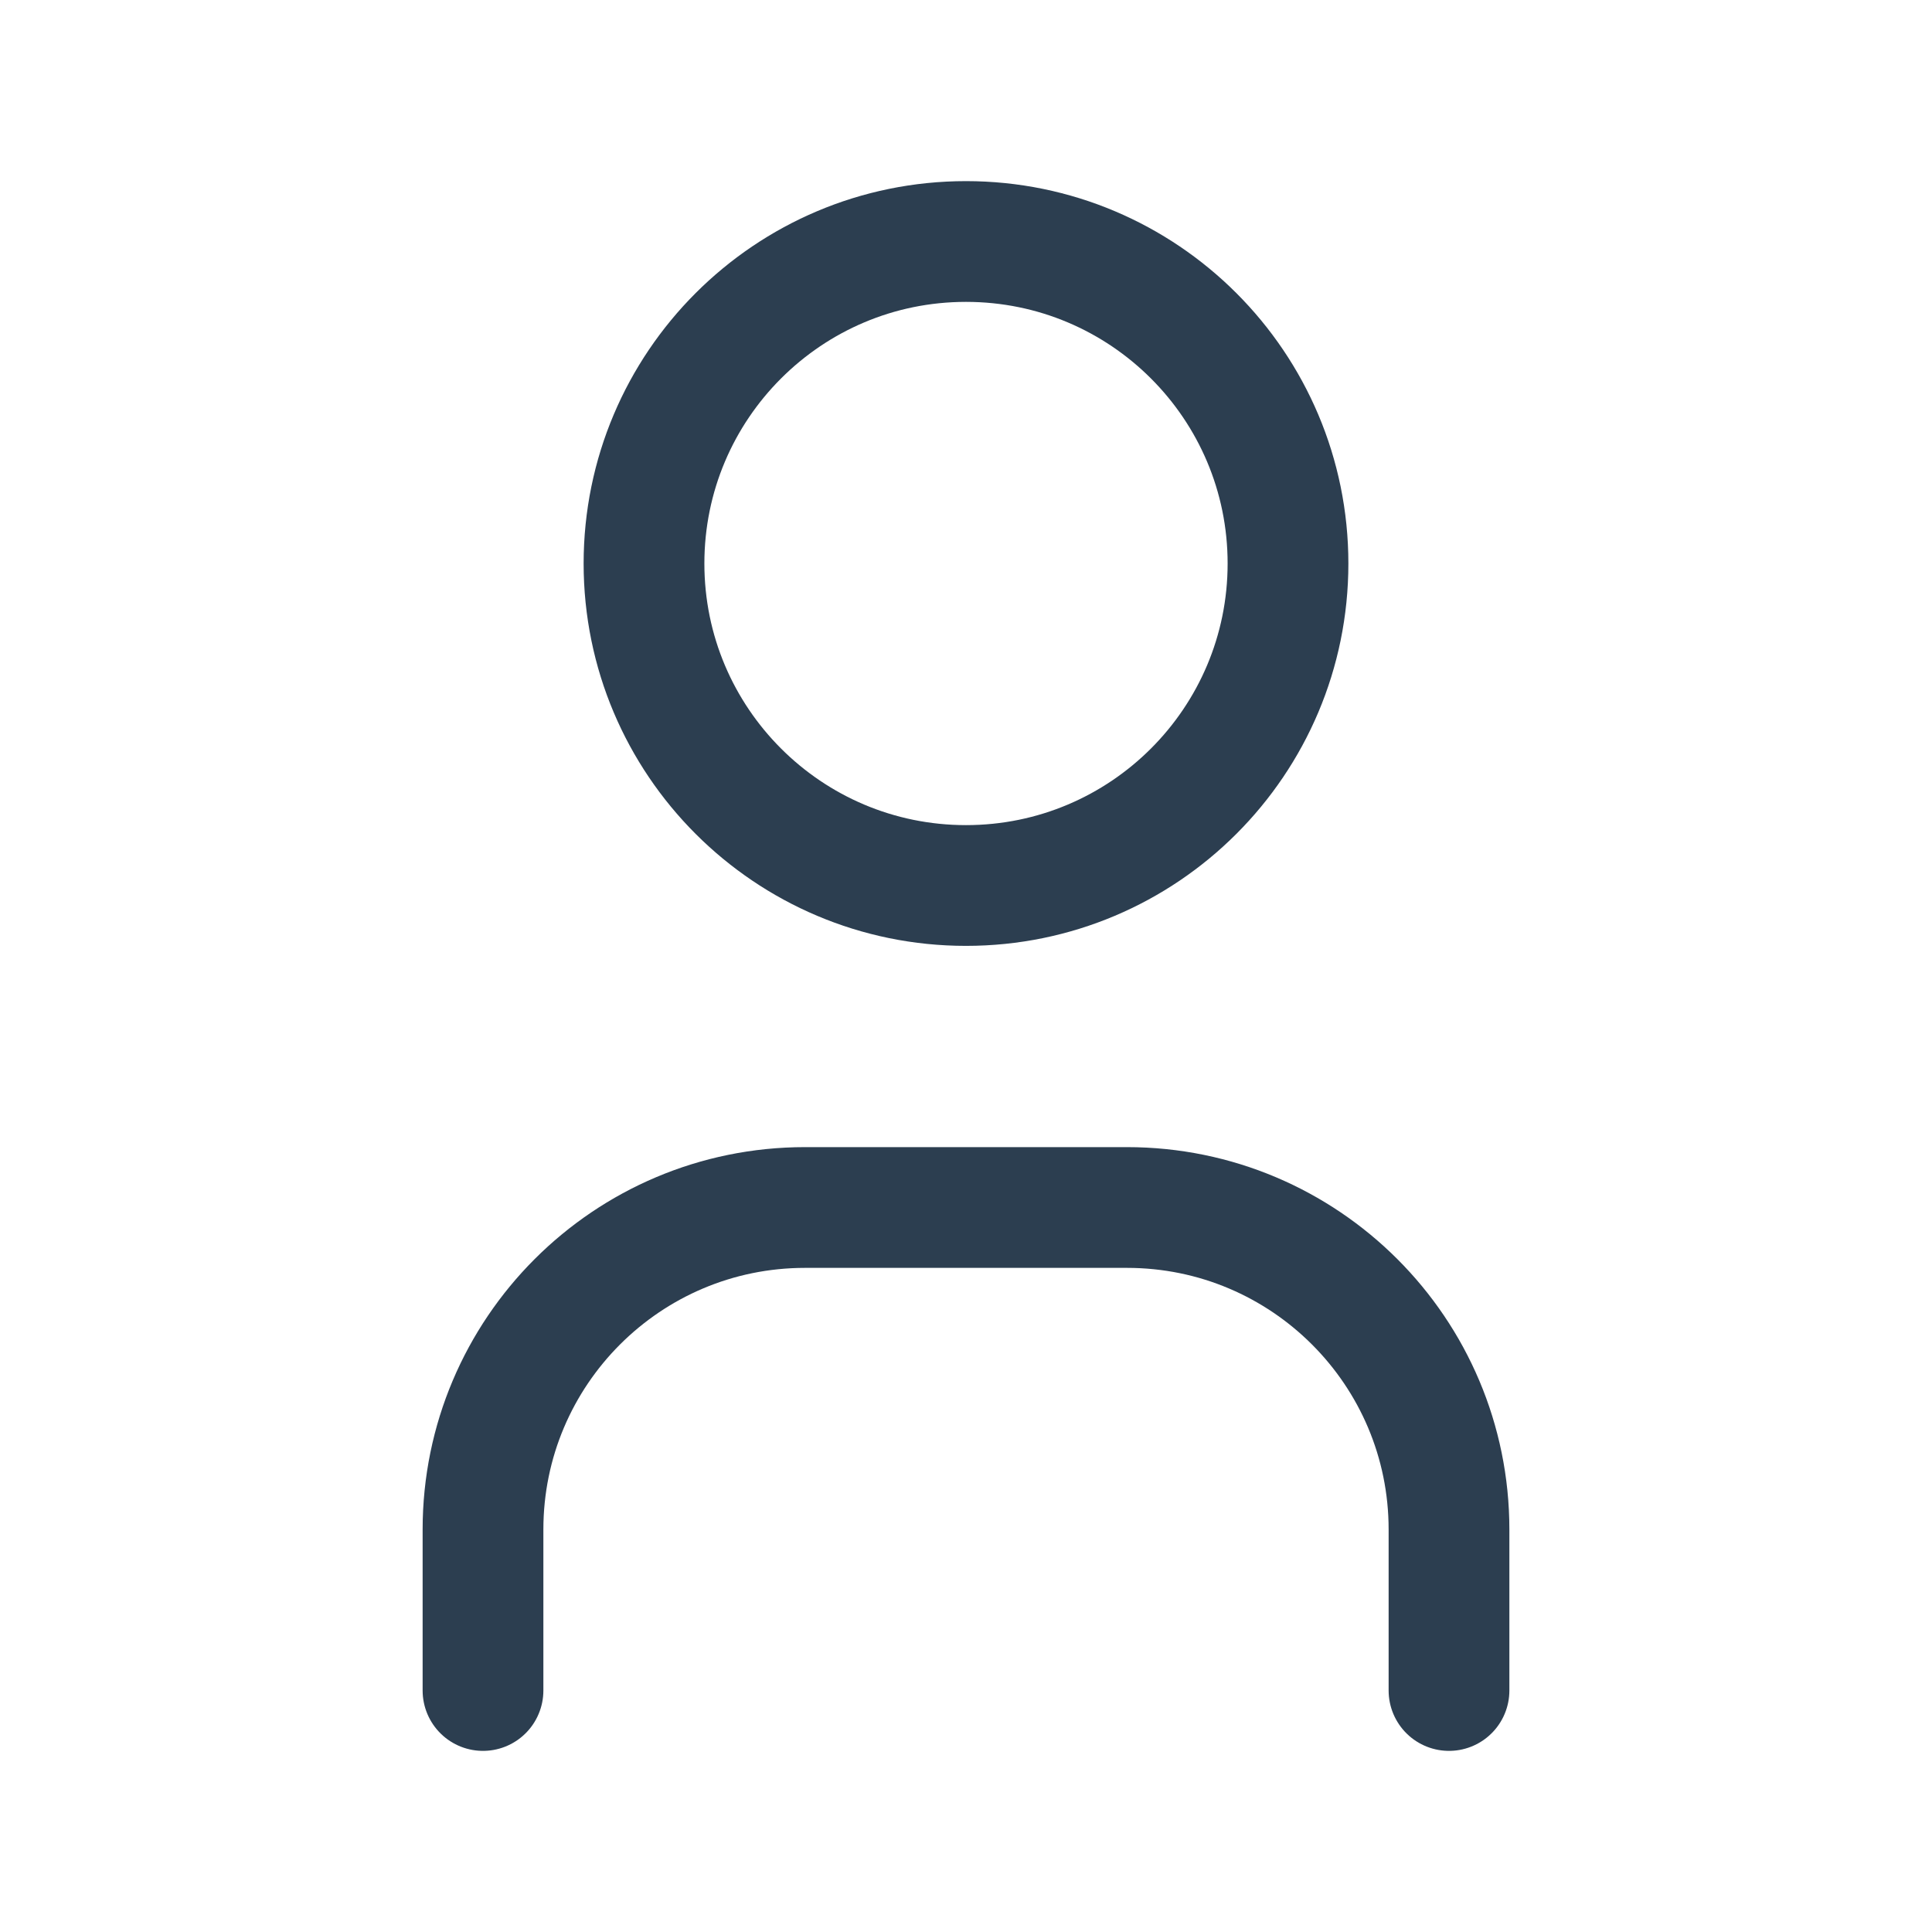
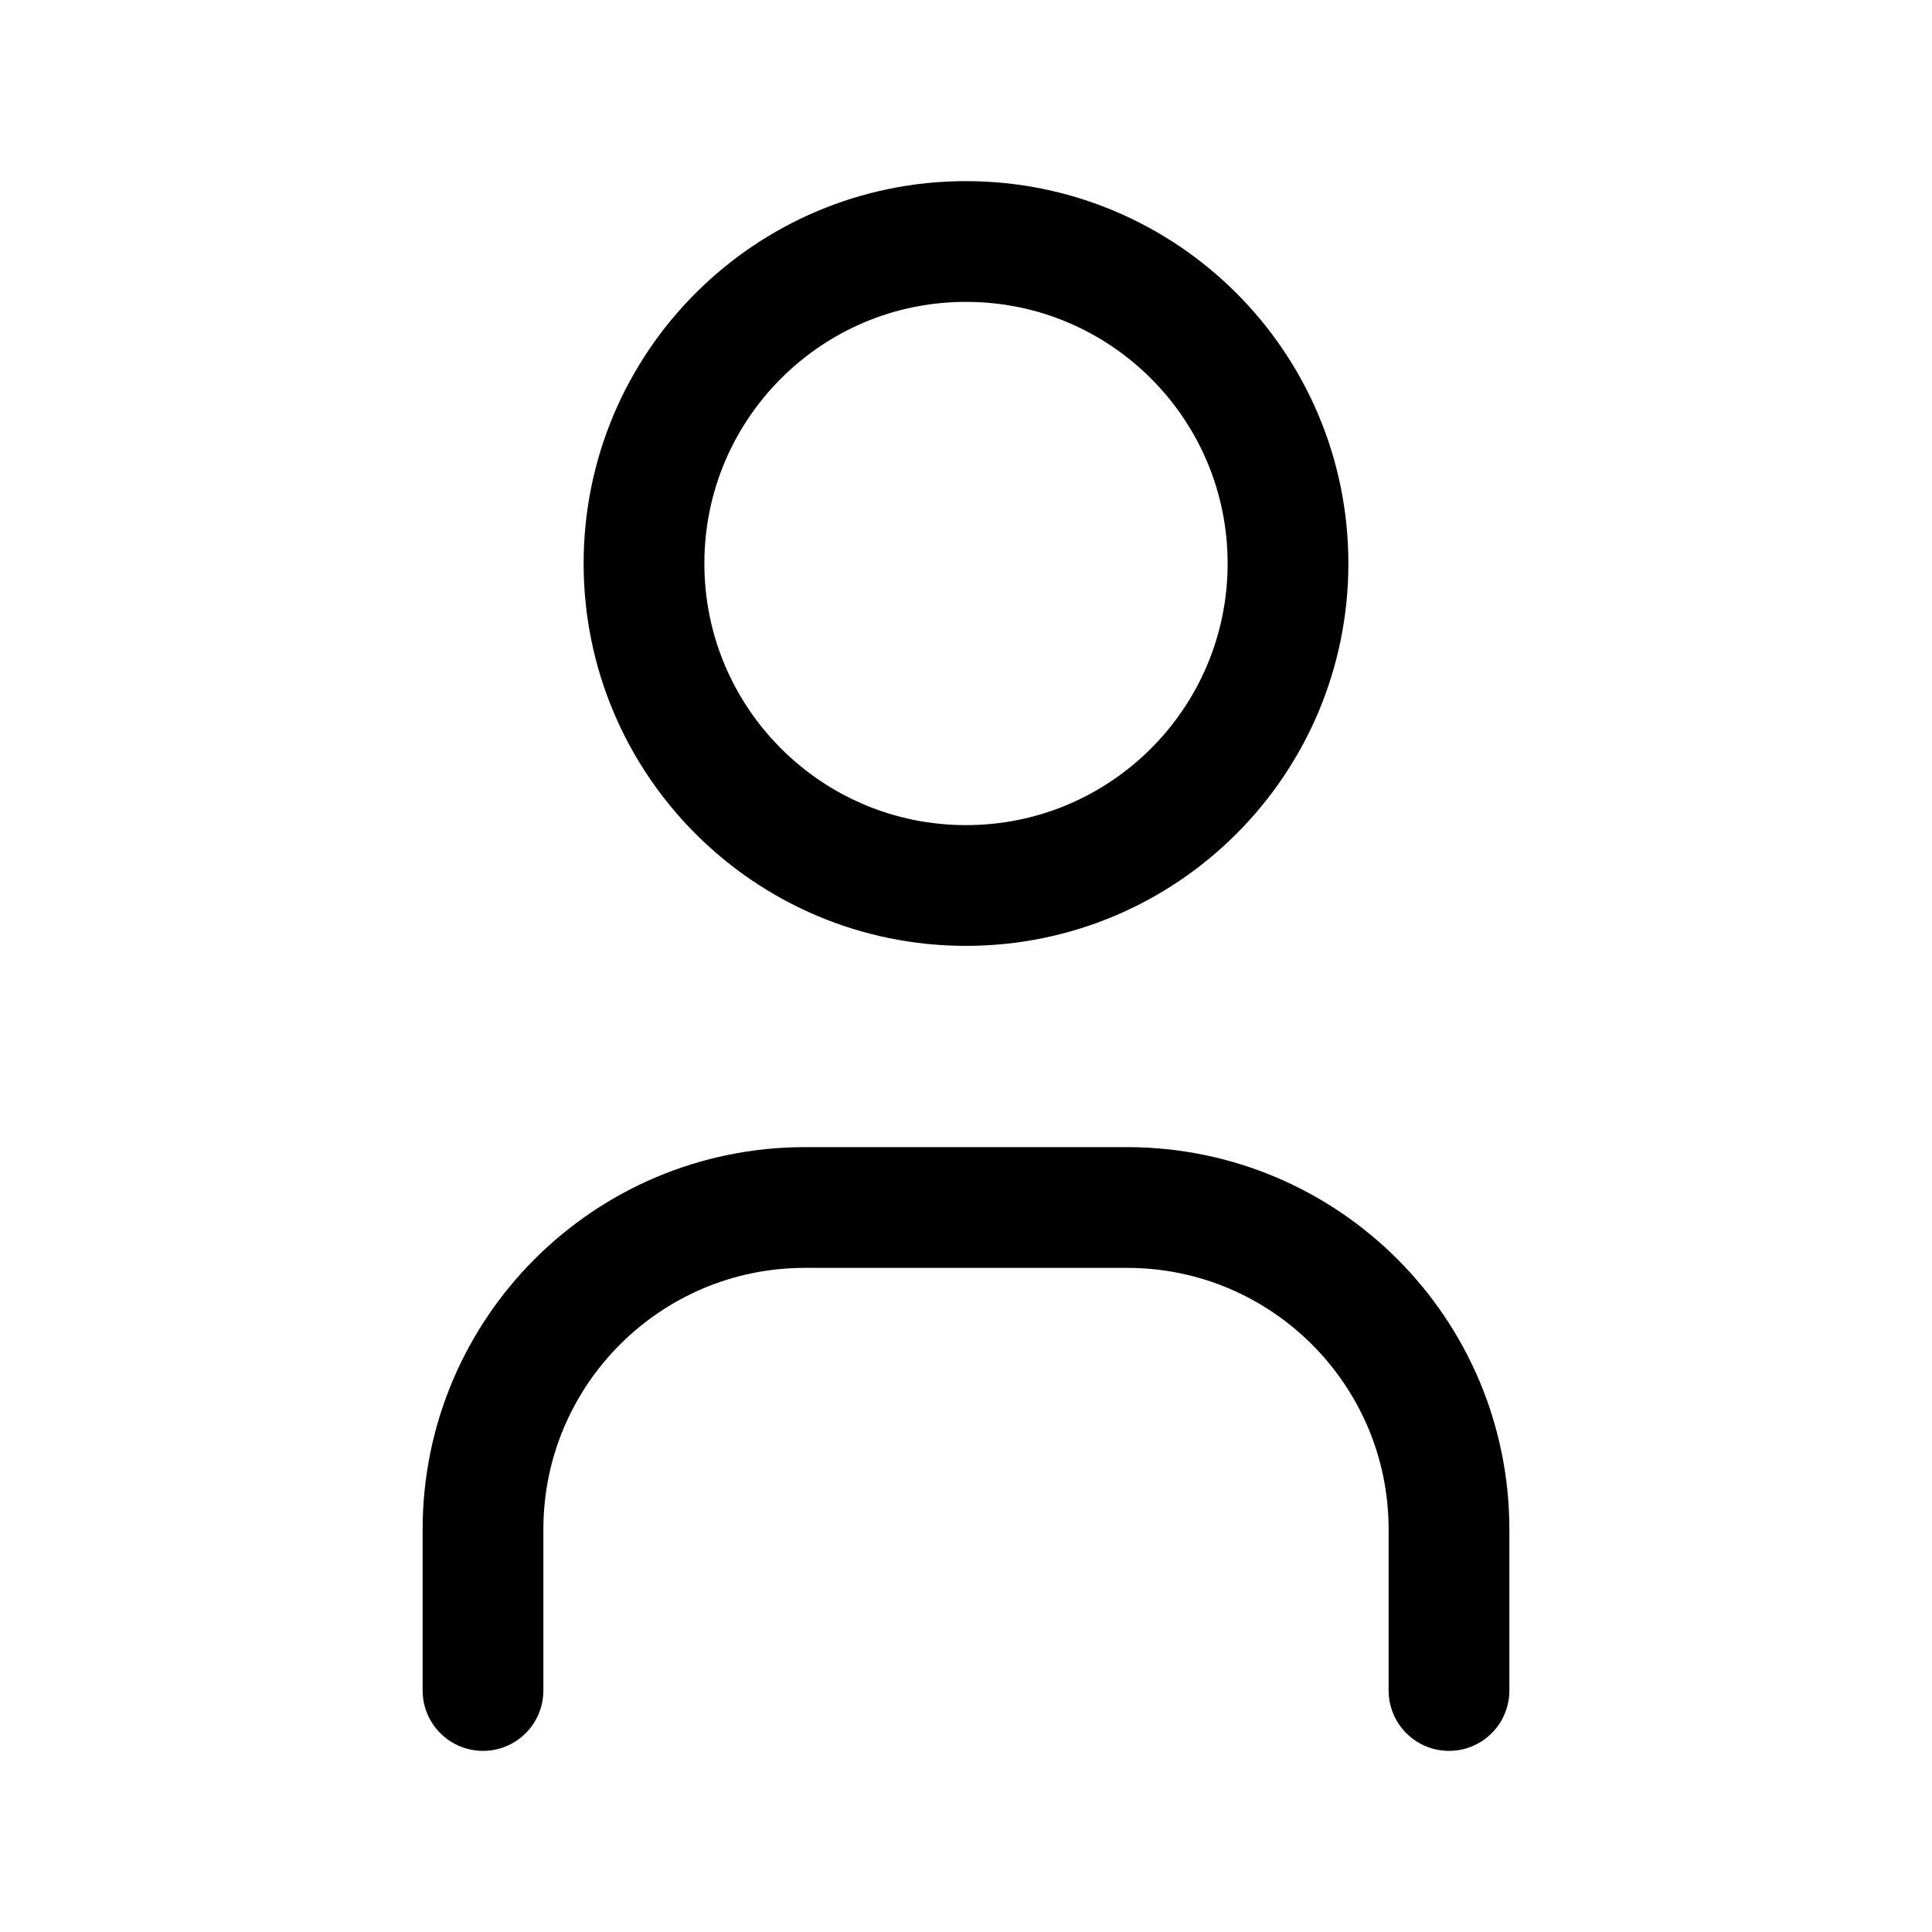
- <svg xmlns="http://www.w3.org/2000/svg" class="icon icon-tabler icon-tabler-user" width="44" height="44" viewBox="0 0 24 24" stroke-width="1.5" stroke="#2c3e50" fill="none" stroke-linecap="round" stroke-linejoin="round">
+ <svg xmlns="http://www.w3.org/2000/svg" class="icon icon-tabler icon-tabler-user" width="44" height="44" viewBox="0 0 24 24" stroke-width="1.5" stroke="#000000" fill="none" stroke-linecap="round" stroke-linejoin="round">
  <path stroke="none" d="M0 0h24v24H0z" fill="none" />
  <circle cx="12" cy="7" r="4" />
  <path d="M6 21v-2a4 4 0 0 1 4 -4h4a4 4 0 0 1 4 4v2" />
</svg>
